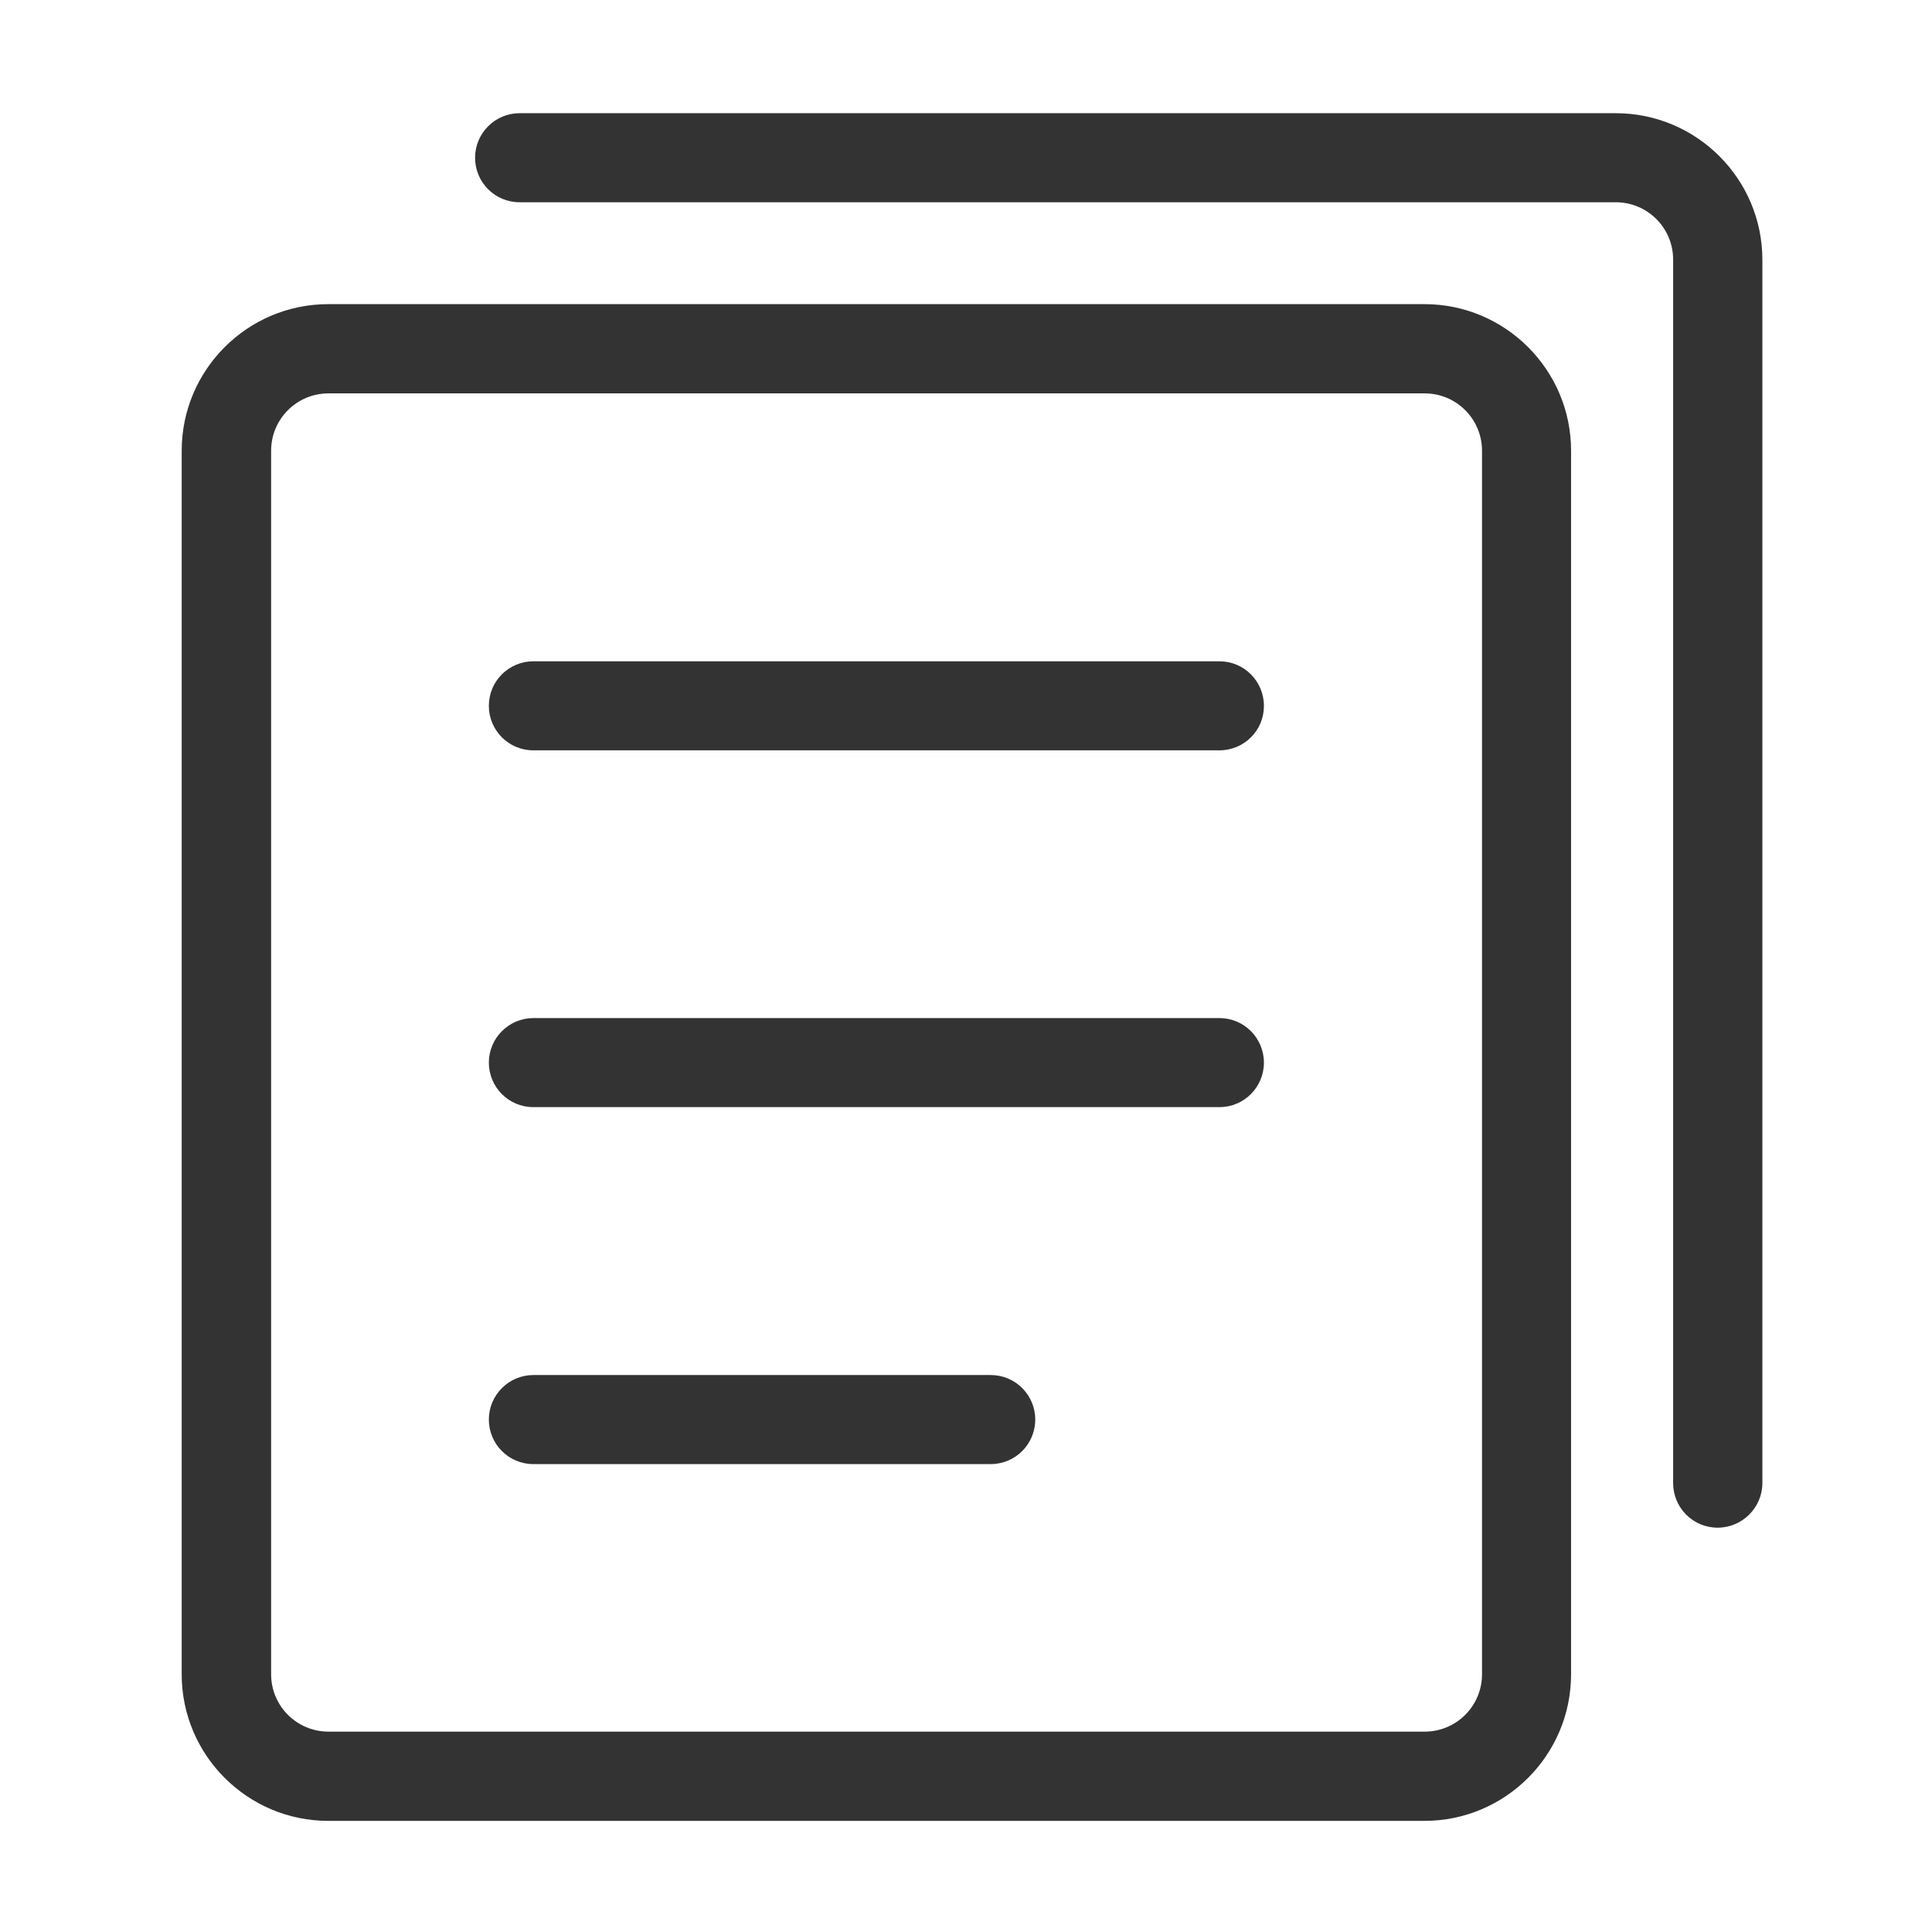
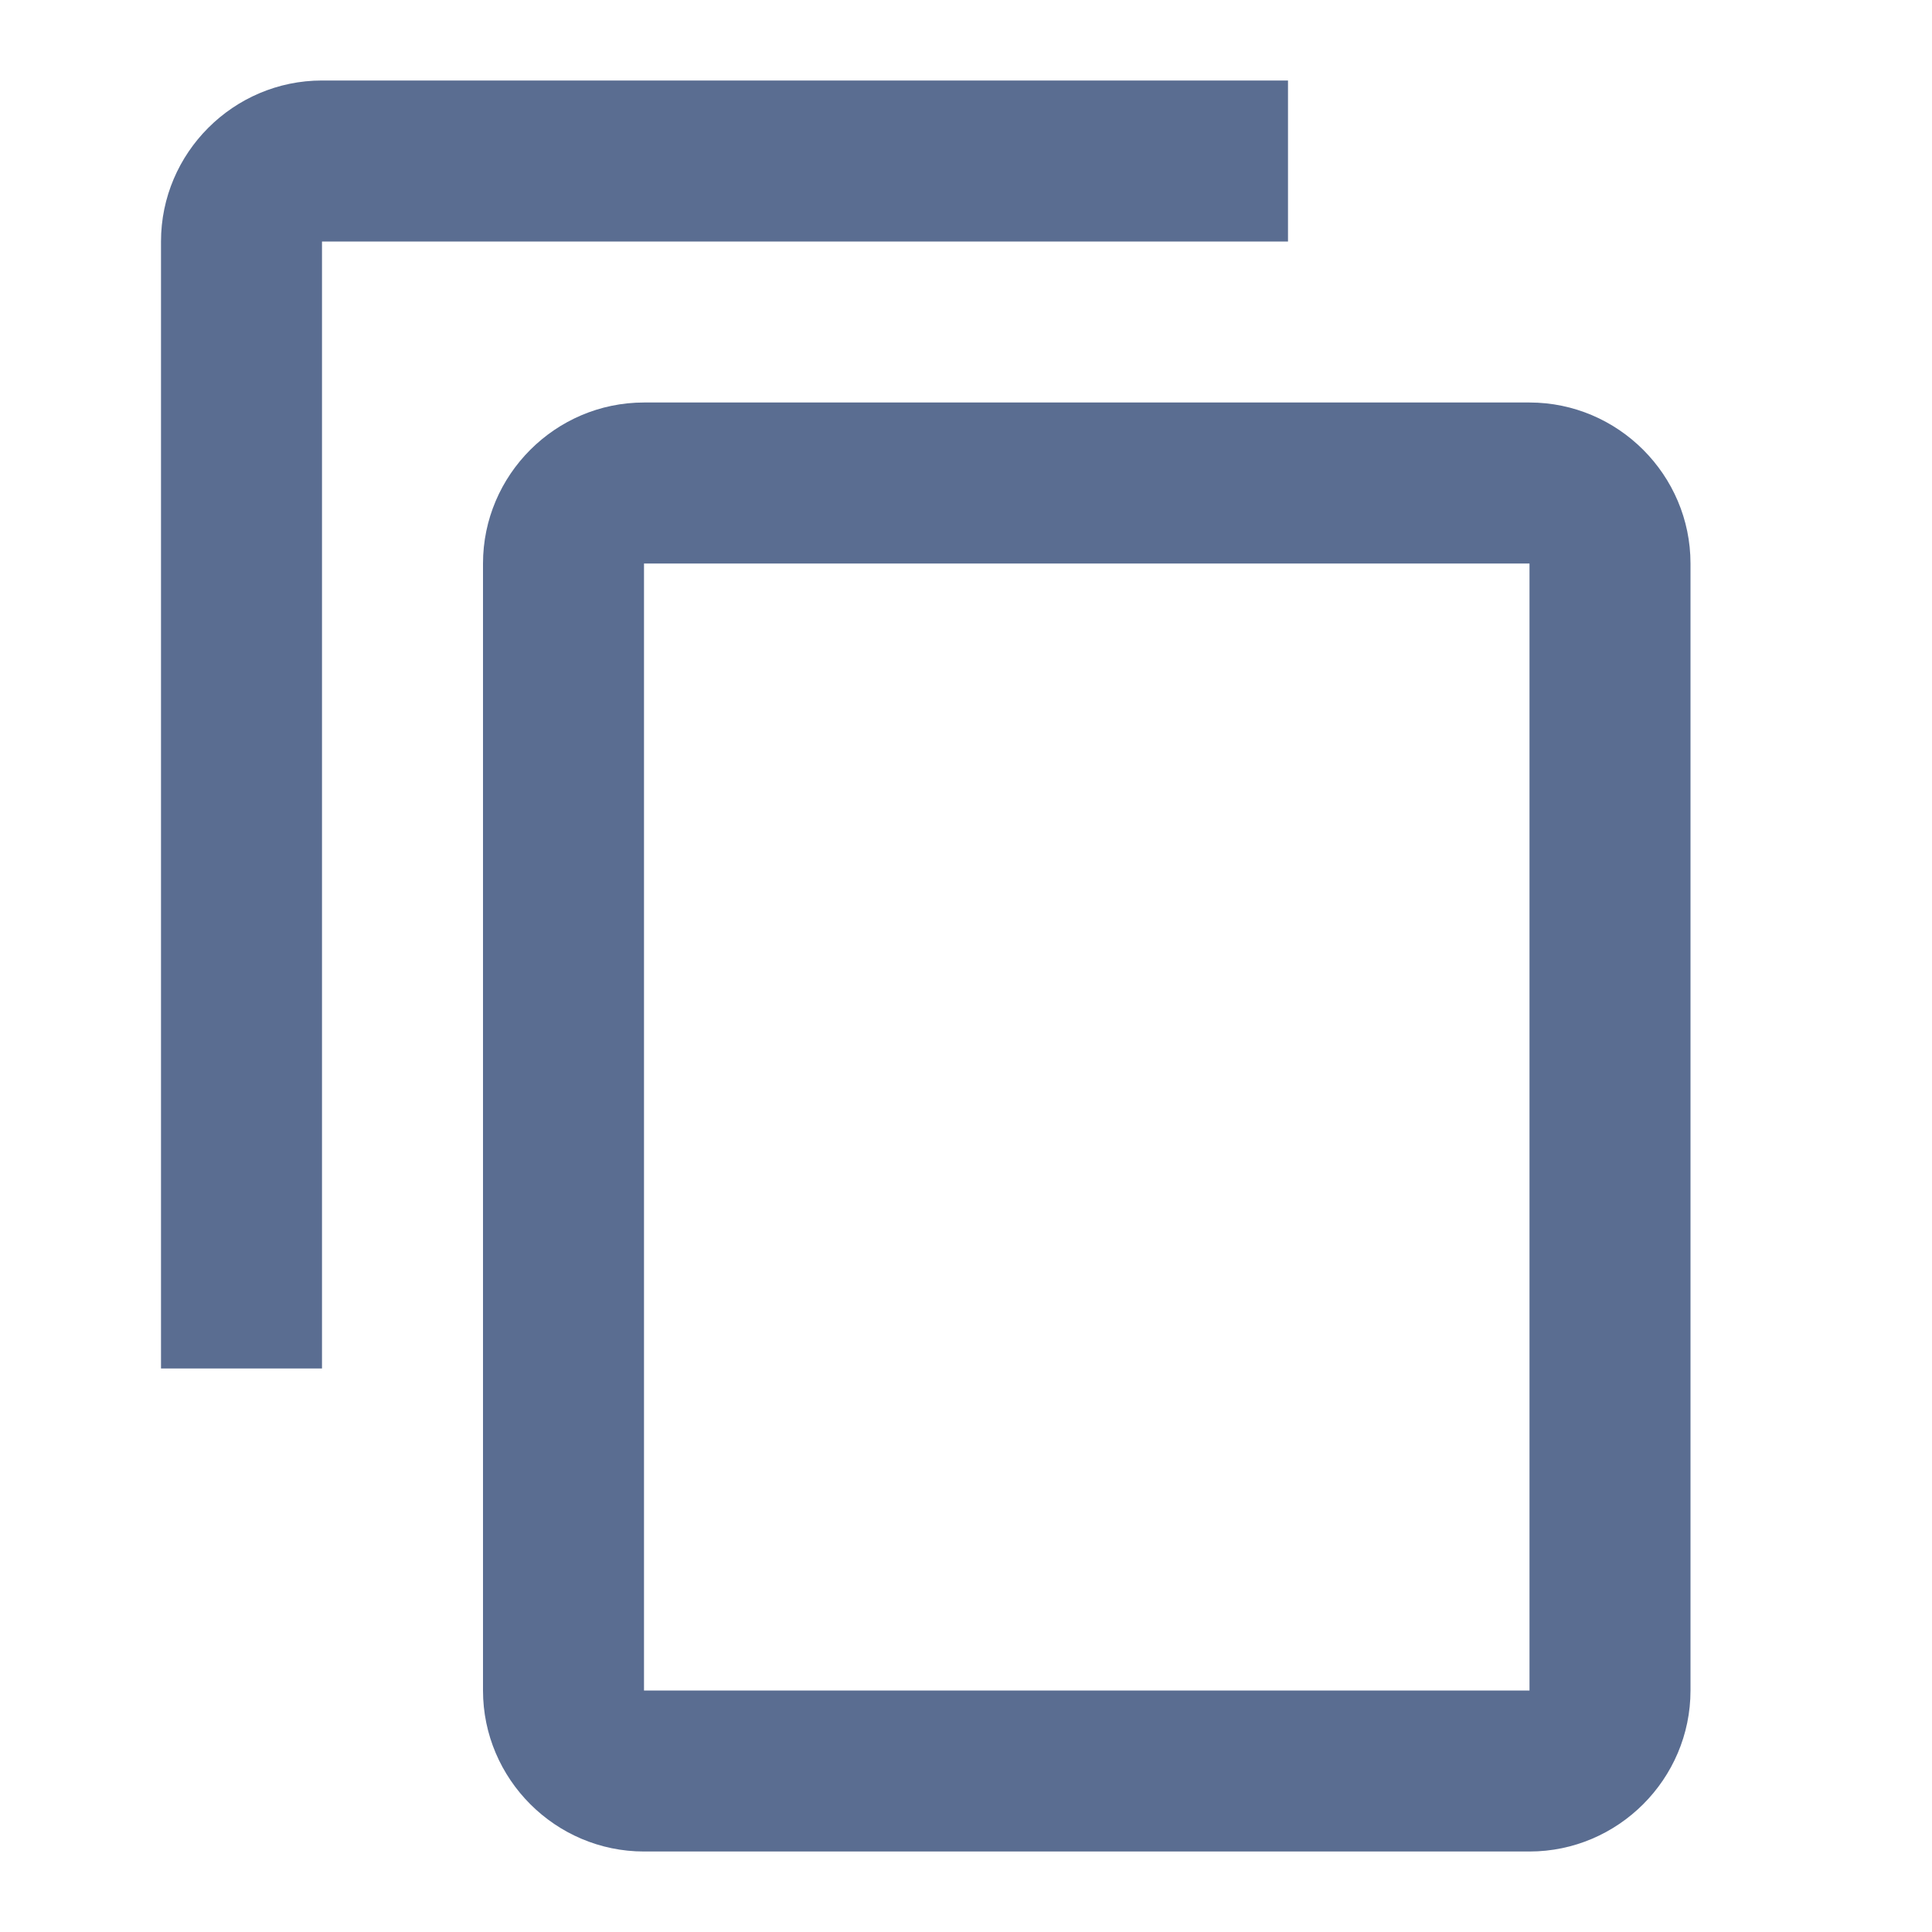
- <svg xmlns="http://www.w3.org/2000/svg" viewBox="0 0 1024 1024" width="200" height="200">
-   <path d="M755 965.1H174c-42.8 0-77.7-34.8-77.7-77.7V238.9c0-42.8 34.8-77.7 77.7-77.7h581c42.8 0 77.7 34.8 77.7 77.7v648.5c0 42.9-34.9 77.7-77.7 77.7zM174.1 208.5c-16.8 0-30.4 13.6-30.4 30.4v648.5c0 16.8 13.6 30.4 30.4 30.4h581c16.8 0 30.4-13.6 30.4-30.4V238.9c0-16.8-13.6-30.4-30.4-30.4h-581z" fill="#333333" />
-   <path d="M910.4 809.7c-13.1 0-23.6-10.6-23.6-23.6V137.6c0-16.8-13.6-30.4-30.4-30.4h-581c-13.1 0-23.6-10.6-23.6-23.6S262.4 60 275.4 60h581c42.8 0 77.7 34.8 77.7 77.7v648.5c-0.1 12.9-10.7 23.5-23.7 23.5z" fill="#333333" />
-   <path d="M646.3 397.7H282.7c-13.1 0-23.6-10.6-23.6-23.6 0-13.1 10.6-23.6 23.6-23.6h363.6c13.1 0 23.6 10.6 23.6 23.6 0.1 13-10.5 23.6-23.6 23.6zM646.3 586.8H282.7c-13.1 0-23.6-10.6-23.6-23.6s10.6-23.6 23.6-23.6h363.6c13.1 0 23.6 10.6 23.6 23.6s-10.5 23.6-23.6 23.6zM525.1 776H282.7c-13.1 0-23.6-10.6-23.6-23.6s10.6-23.6 23.6-23.6h242.4c13.1 0 23.6 10.6 23.6 23.6S538.2 776 525.1 776z" fill="#333333" />
+ <svg xmlns="http://www.w3.org/2000/svg" height="24" viewBox="0 0 24 24" width="24" fill="#5A6D91">
+   <path d="M0 0h24v24H0V0z" fill="none" />
+   <path d="M16 1H4c-1.1 0-2 .9-2 2v14h2V3h12V1zm3 4H8c-1.1 0-2 .9-2 2v14c0 1.1.9 2 2 2h11c1.1 0 2-.9 2-2V7c0-1.1-.9-2-2-2zm0 16H8V7h11v14z" />
</svg>
